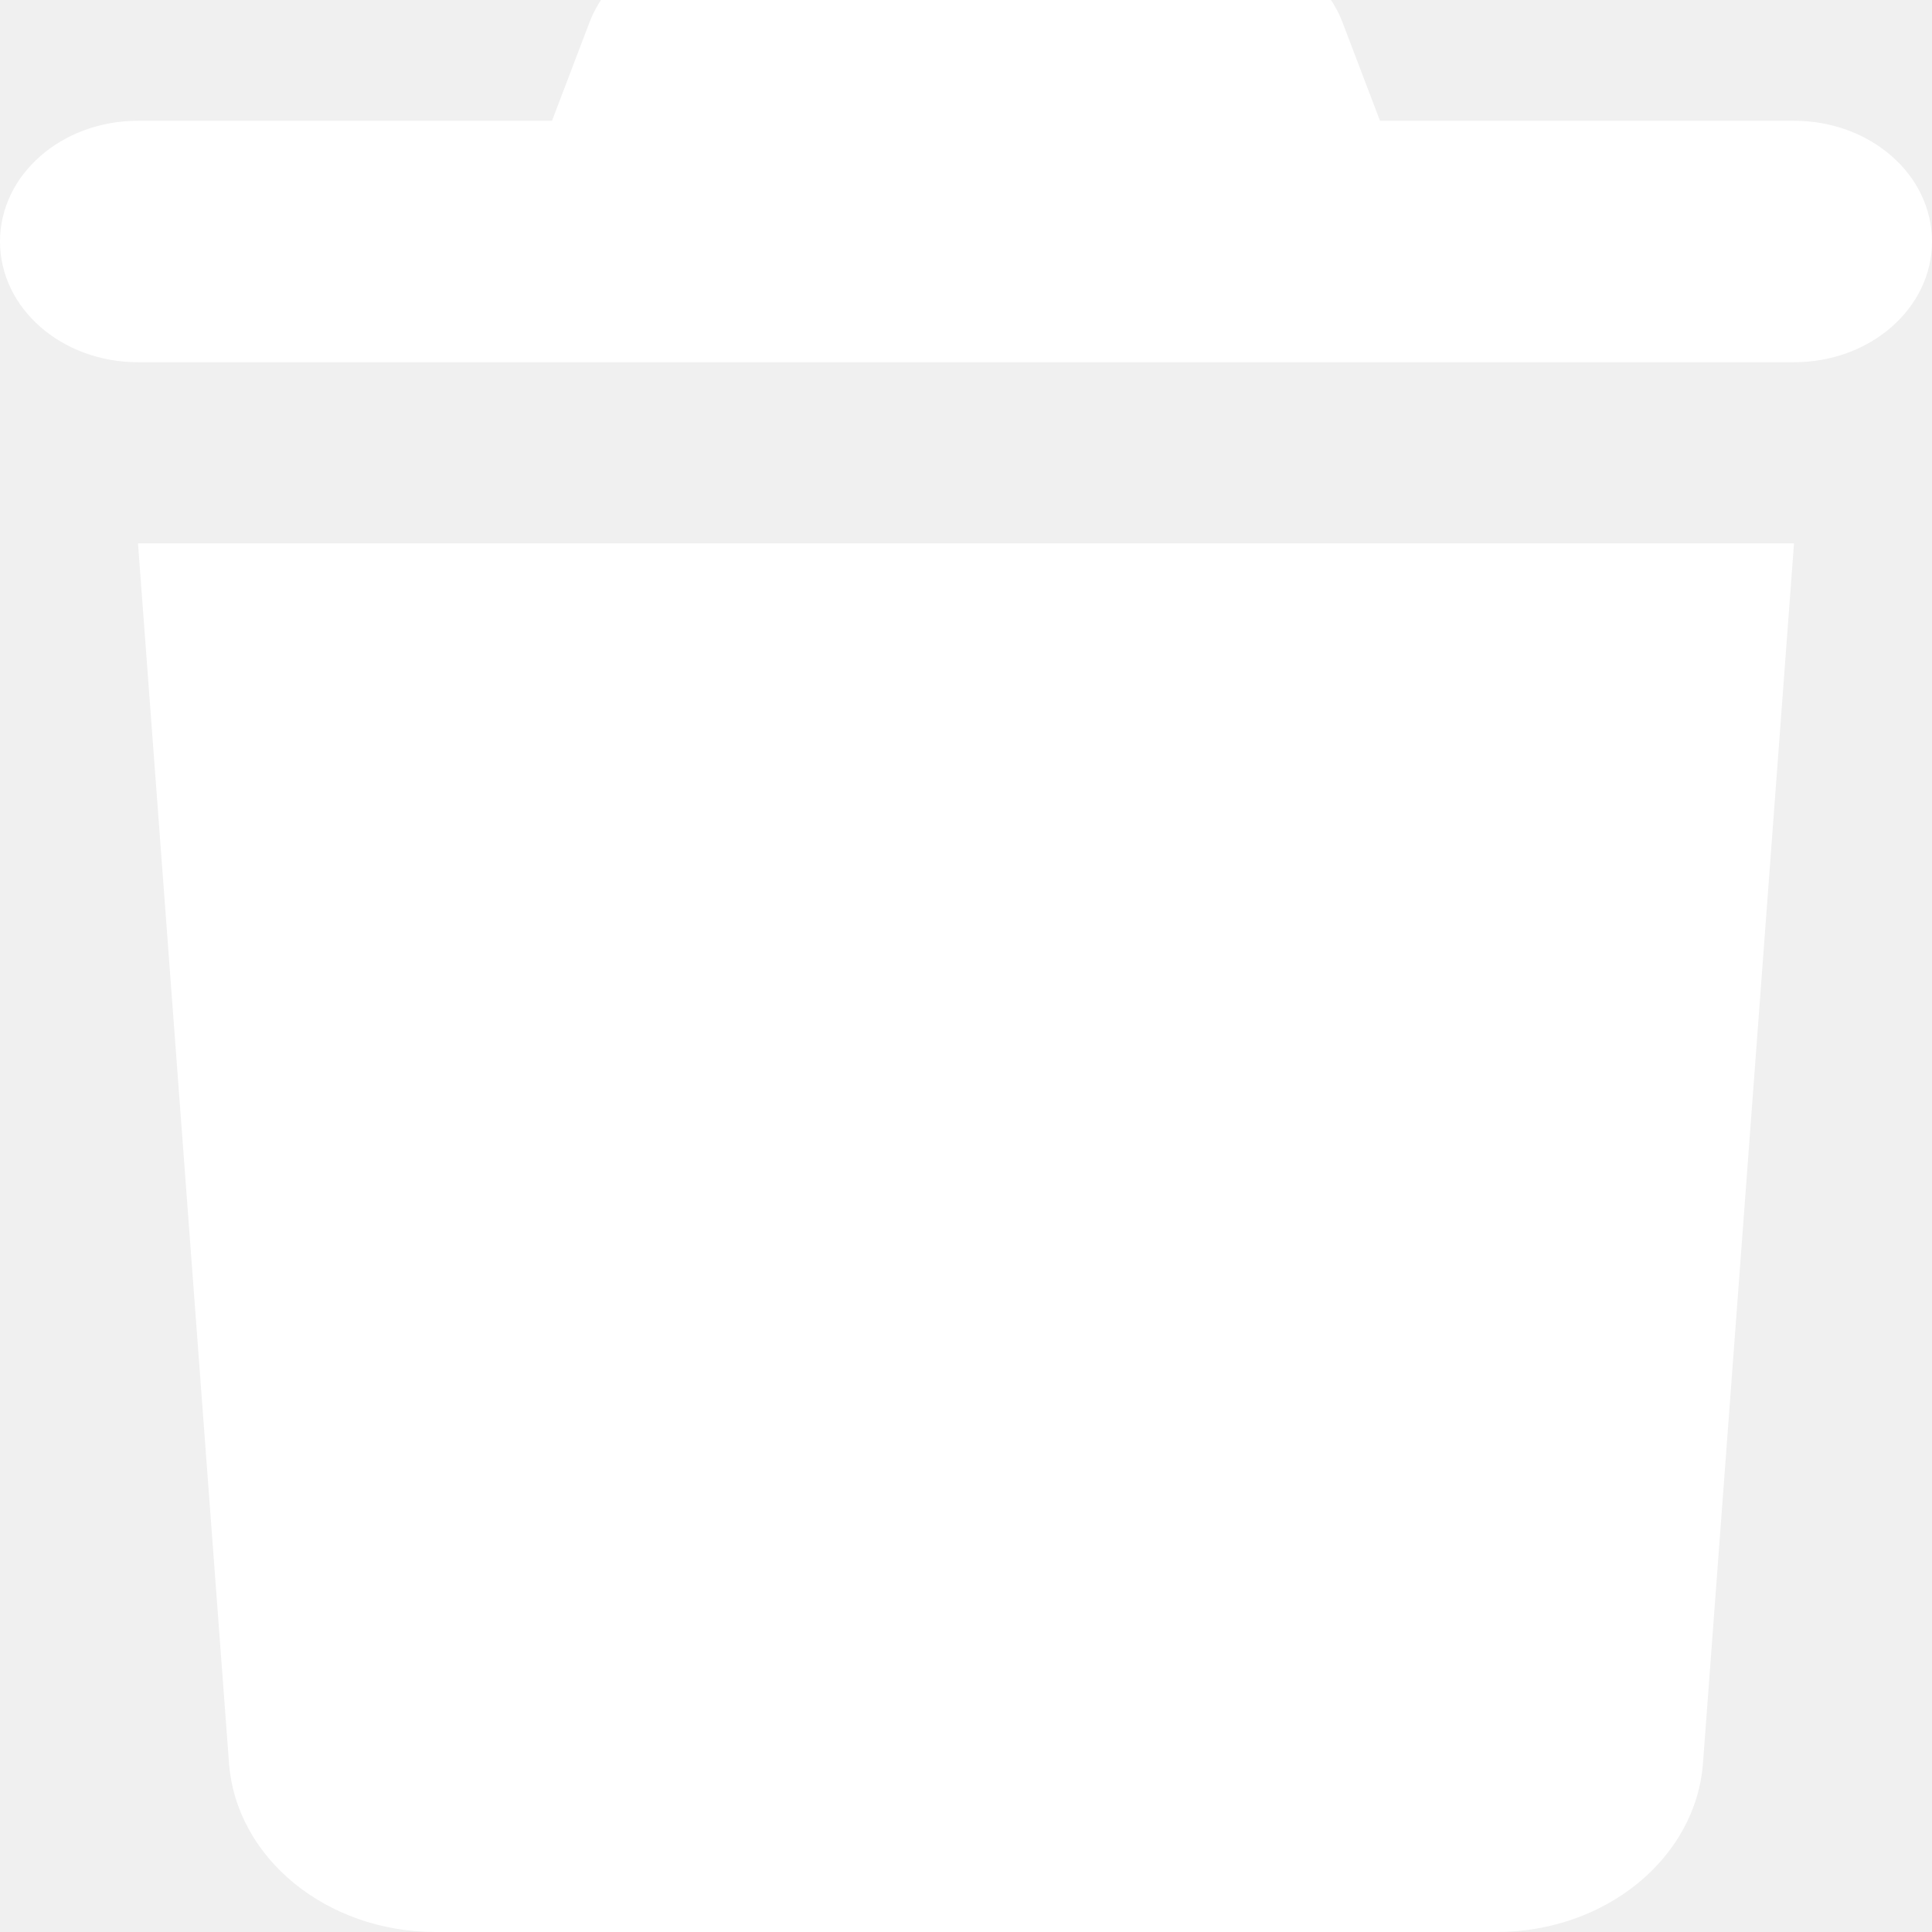
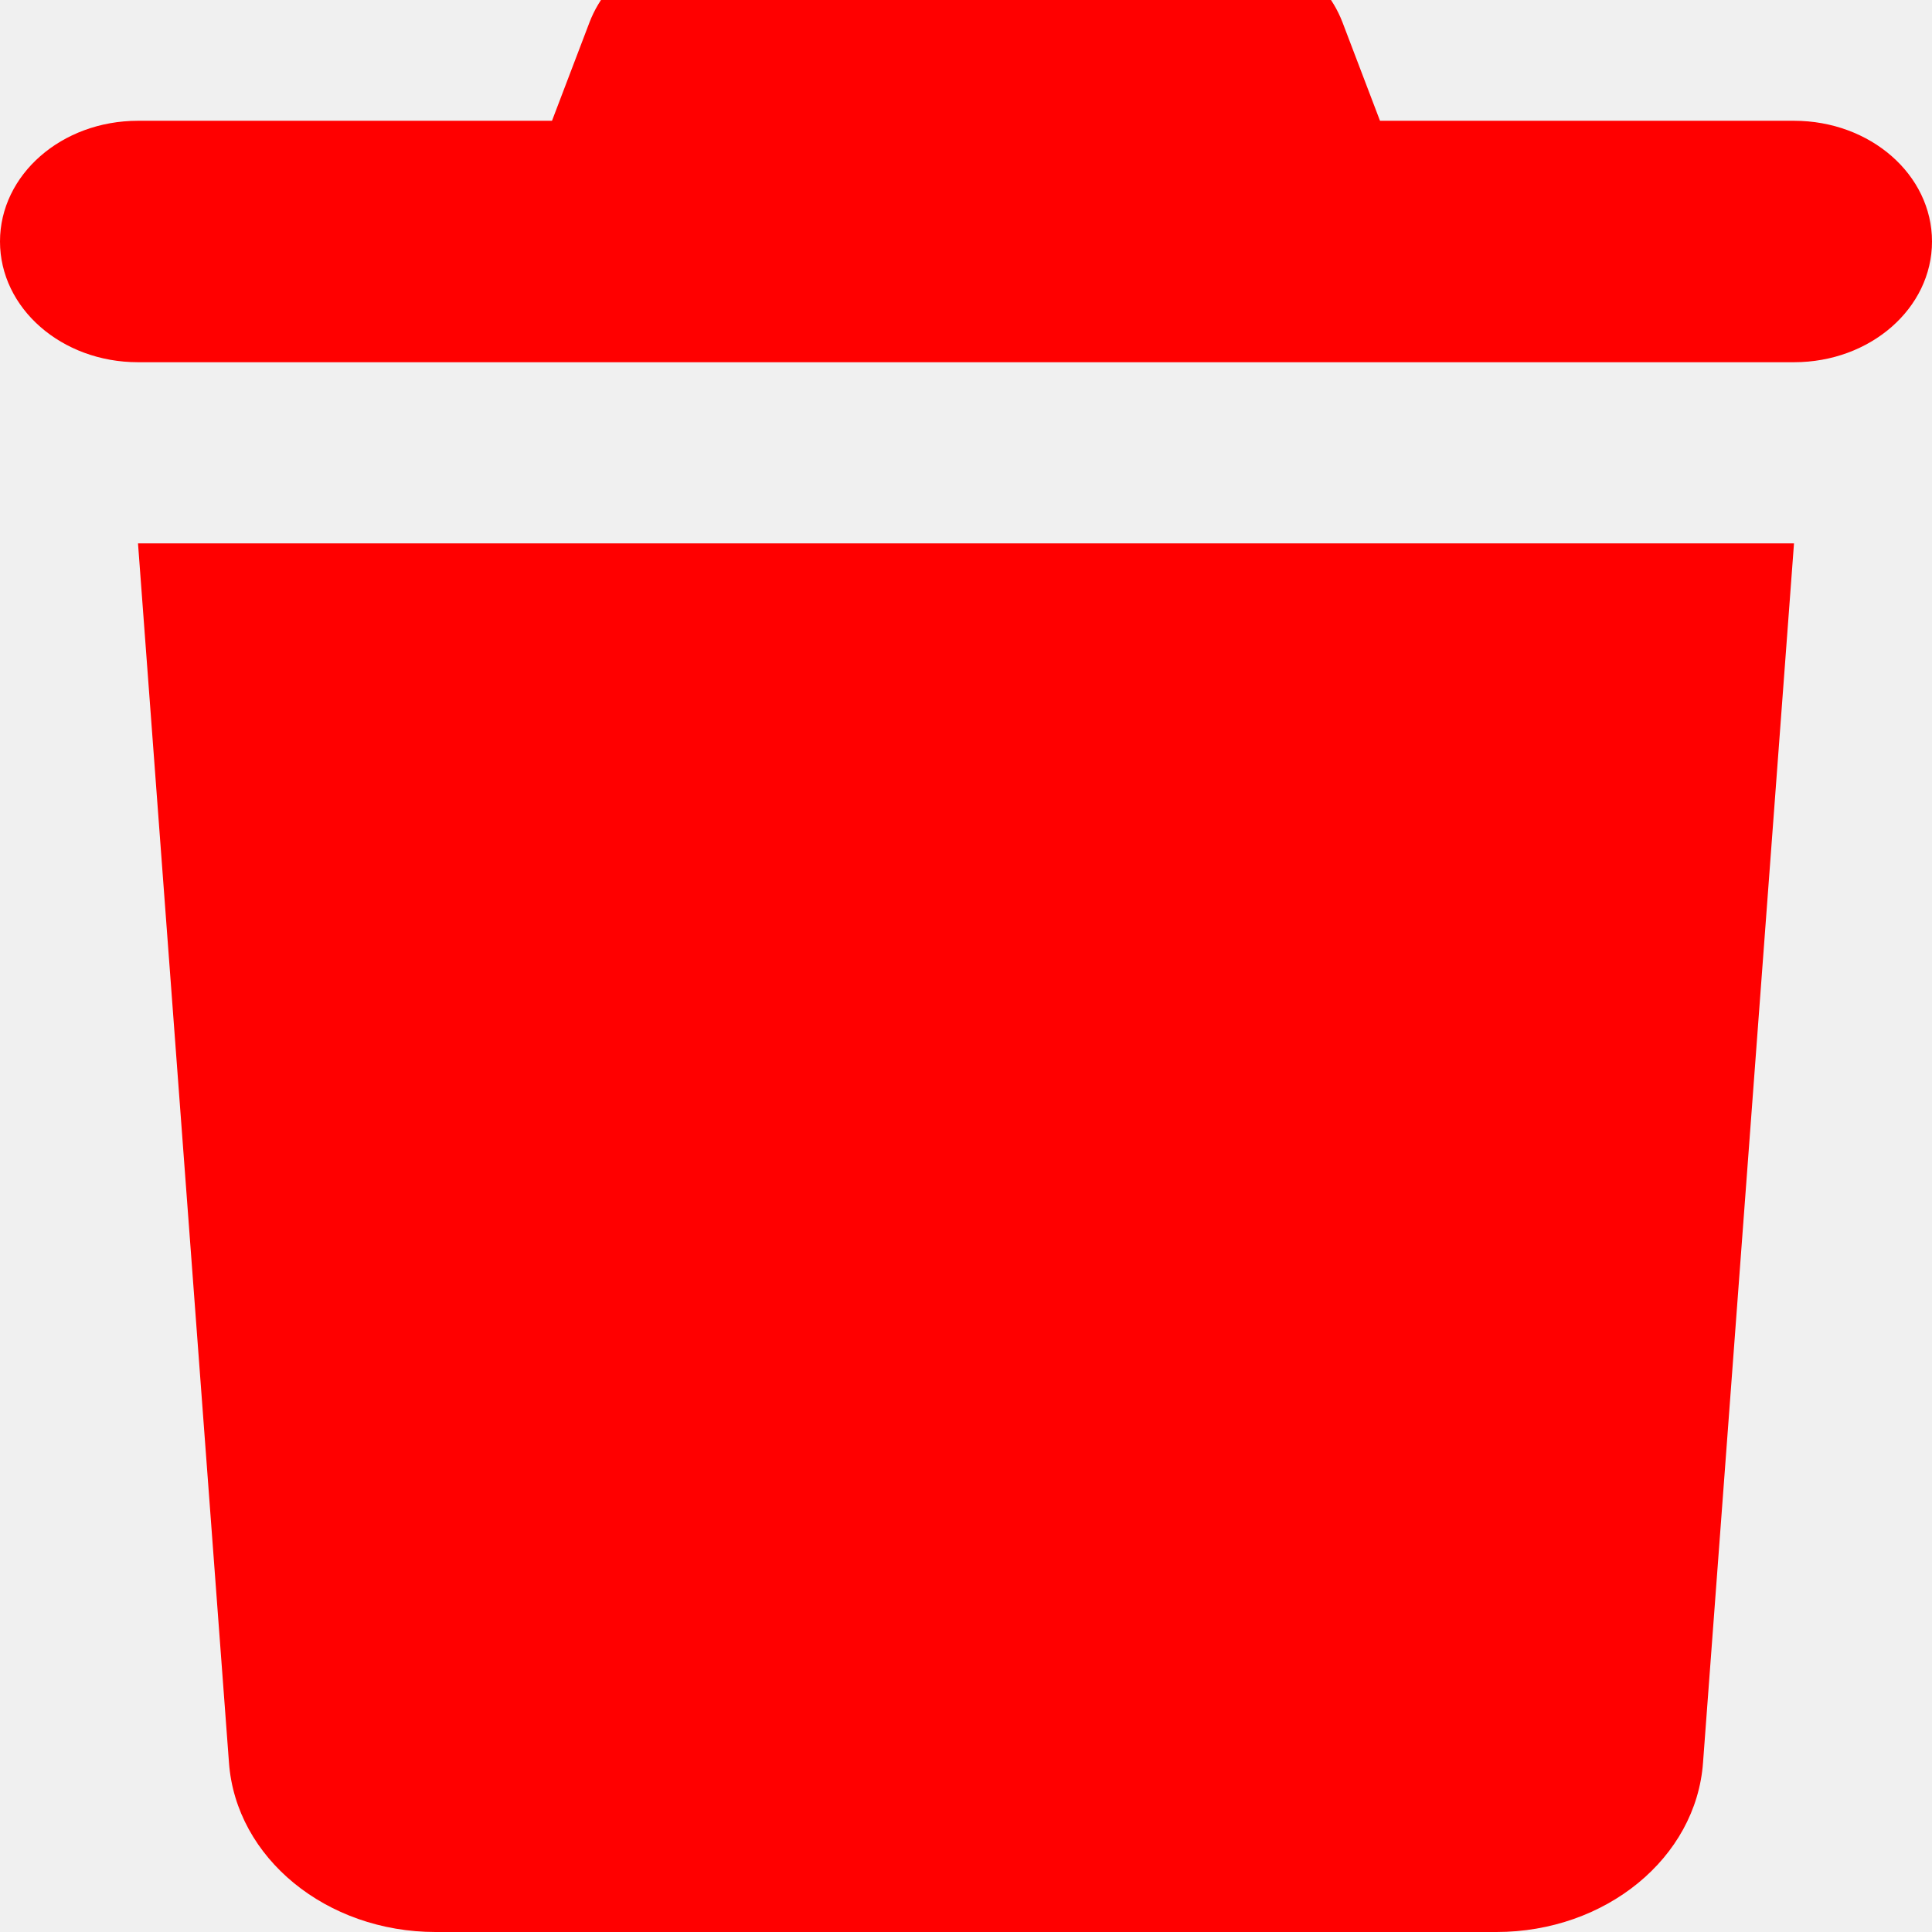
<svg xmlns="http://www.w3.org/2000/svg" width="35" height="35" viewBox="0 0 35 35" fill="none">
-   <path d="M10.68 0.403L10 2.188H2.5C1.117 2.188 0 3.165 0 4.375C0 5.585 1.117 6.562 2.5 6.562H32.5C33.883 6.562 35 5.585 35 4.375C35 3.165 33.883 2.188 32.5 2.188H25L24.32 0.403C23.977 -0.492 23.023 -1.094 21.945 -1.094H13.055C11.977 -1.094 11.023 -0.492 10.68 0.403ZM32.5 9.844H2.5L4.148 31.931C4.273 33.66 5.914 35 7.891 35H27.109C29.086 35 30.727 33.66 30.852 31.931L32.5 9.844Z" fill="white" />
+   <path d="M10.68 0.403L10 2.188H2.5C1.117 2.188 0 3.165 0 4.375C0 5.585 1.117 6.562 2.5 6.562H32.5C33.883 6.562 35 5.585 35 4.375C35 3.165 33.883 2.188 32.5 2.188H25L24.32 0.403C23.977 -0.492 23.023 -1.094 21.945 -1.094H13.055C11.977 -1.094 11.023 -0.492 10.68 0.403ZM32.5 9.844H2.5L4.148 31.931C4.273 33.66 5.914 35 7.891 35H27.109C29.086 35 30.727 33.66 30.852 31.931L32.5 9.844Z" fill="red" />
</svg>
